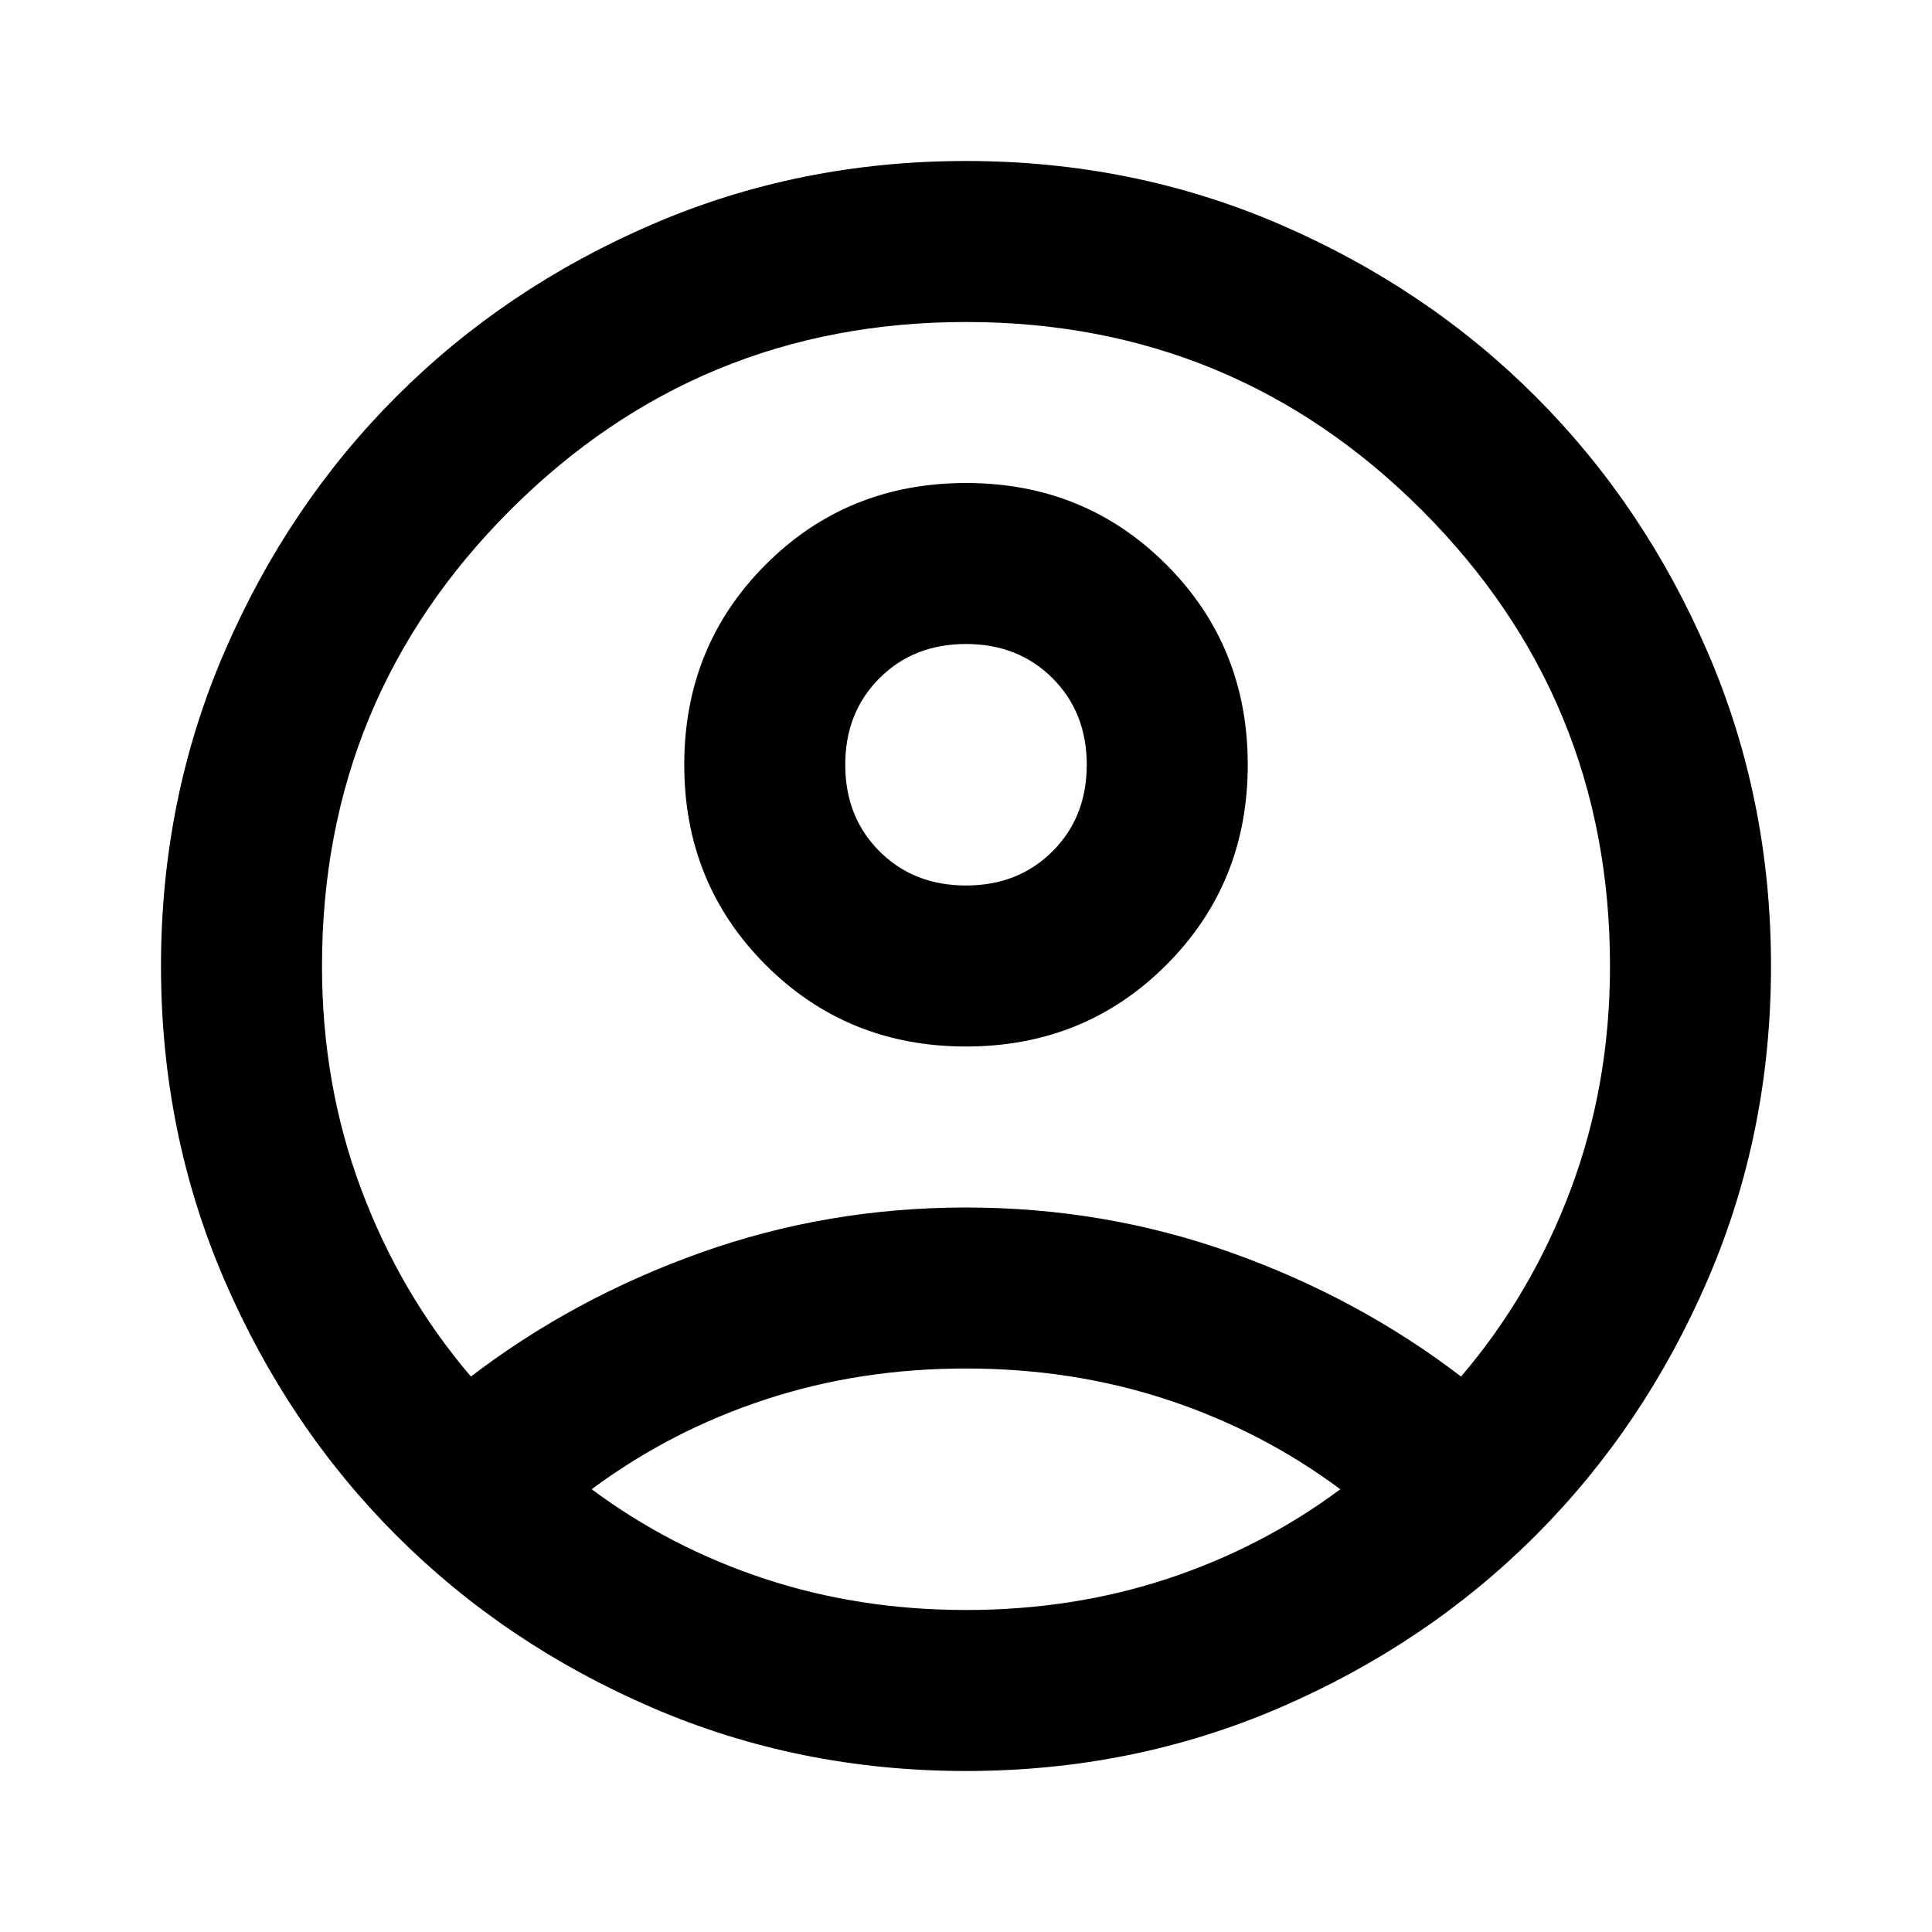
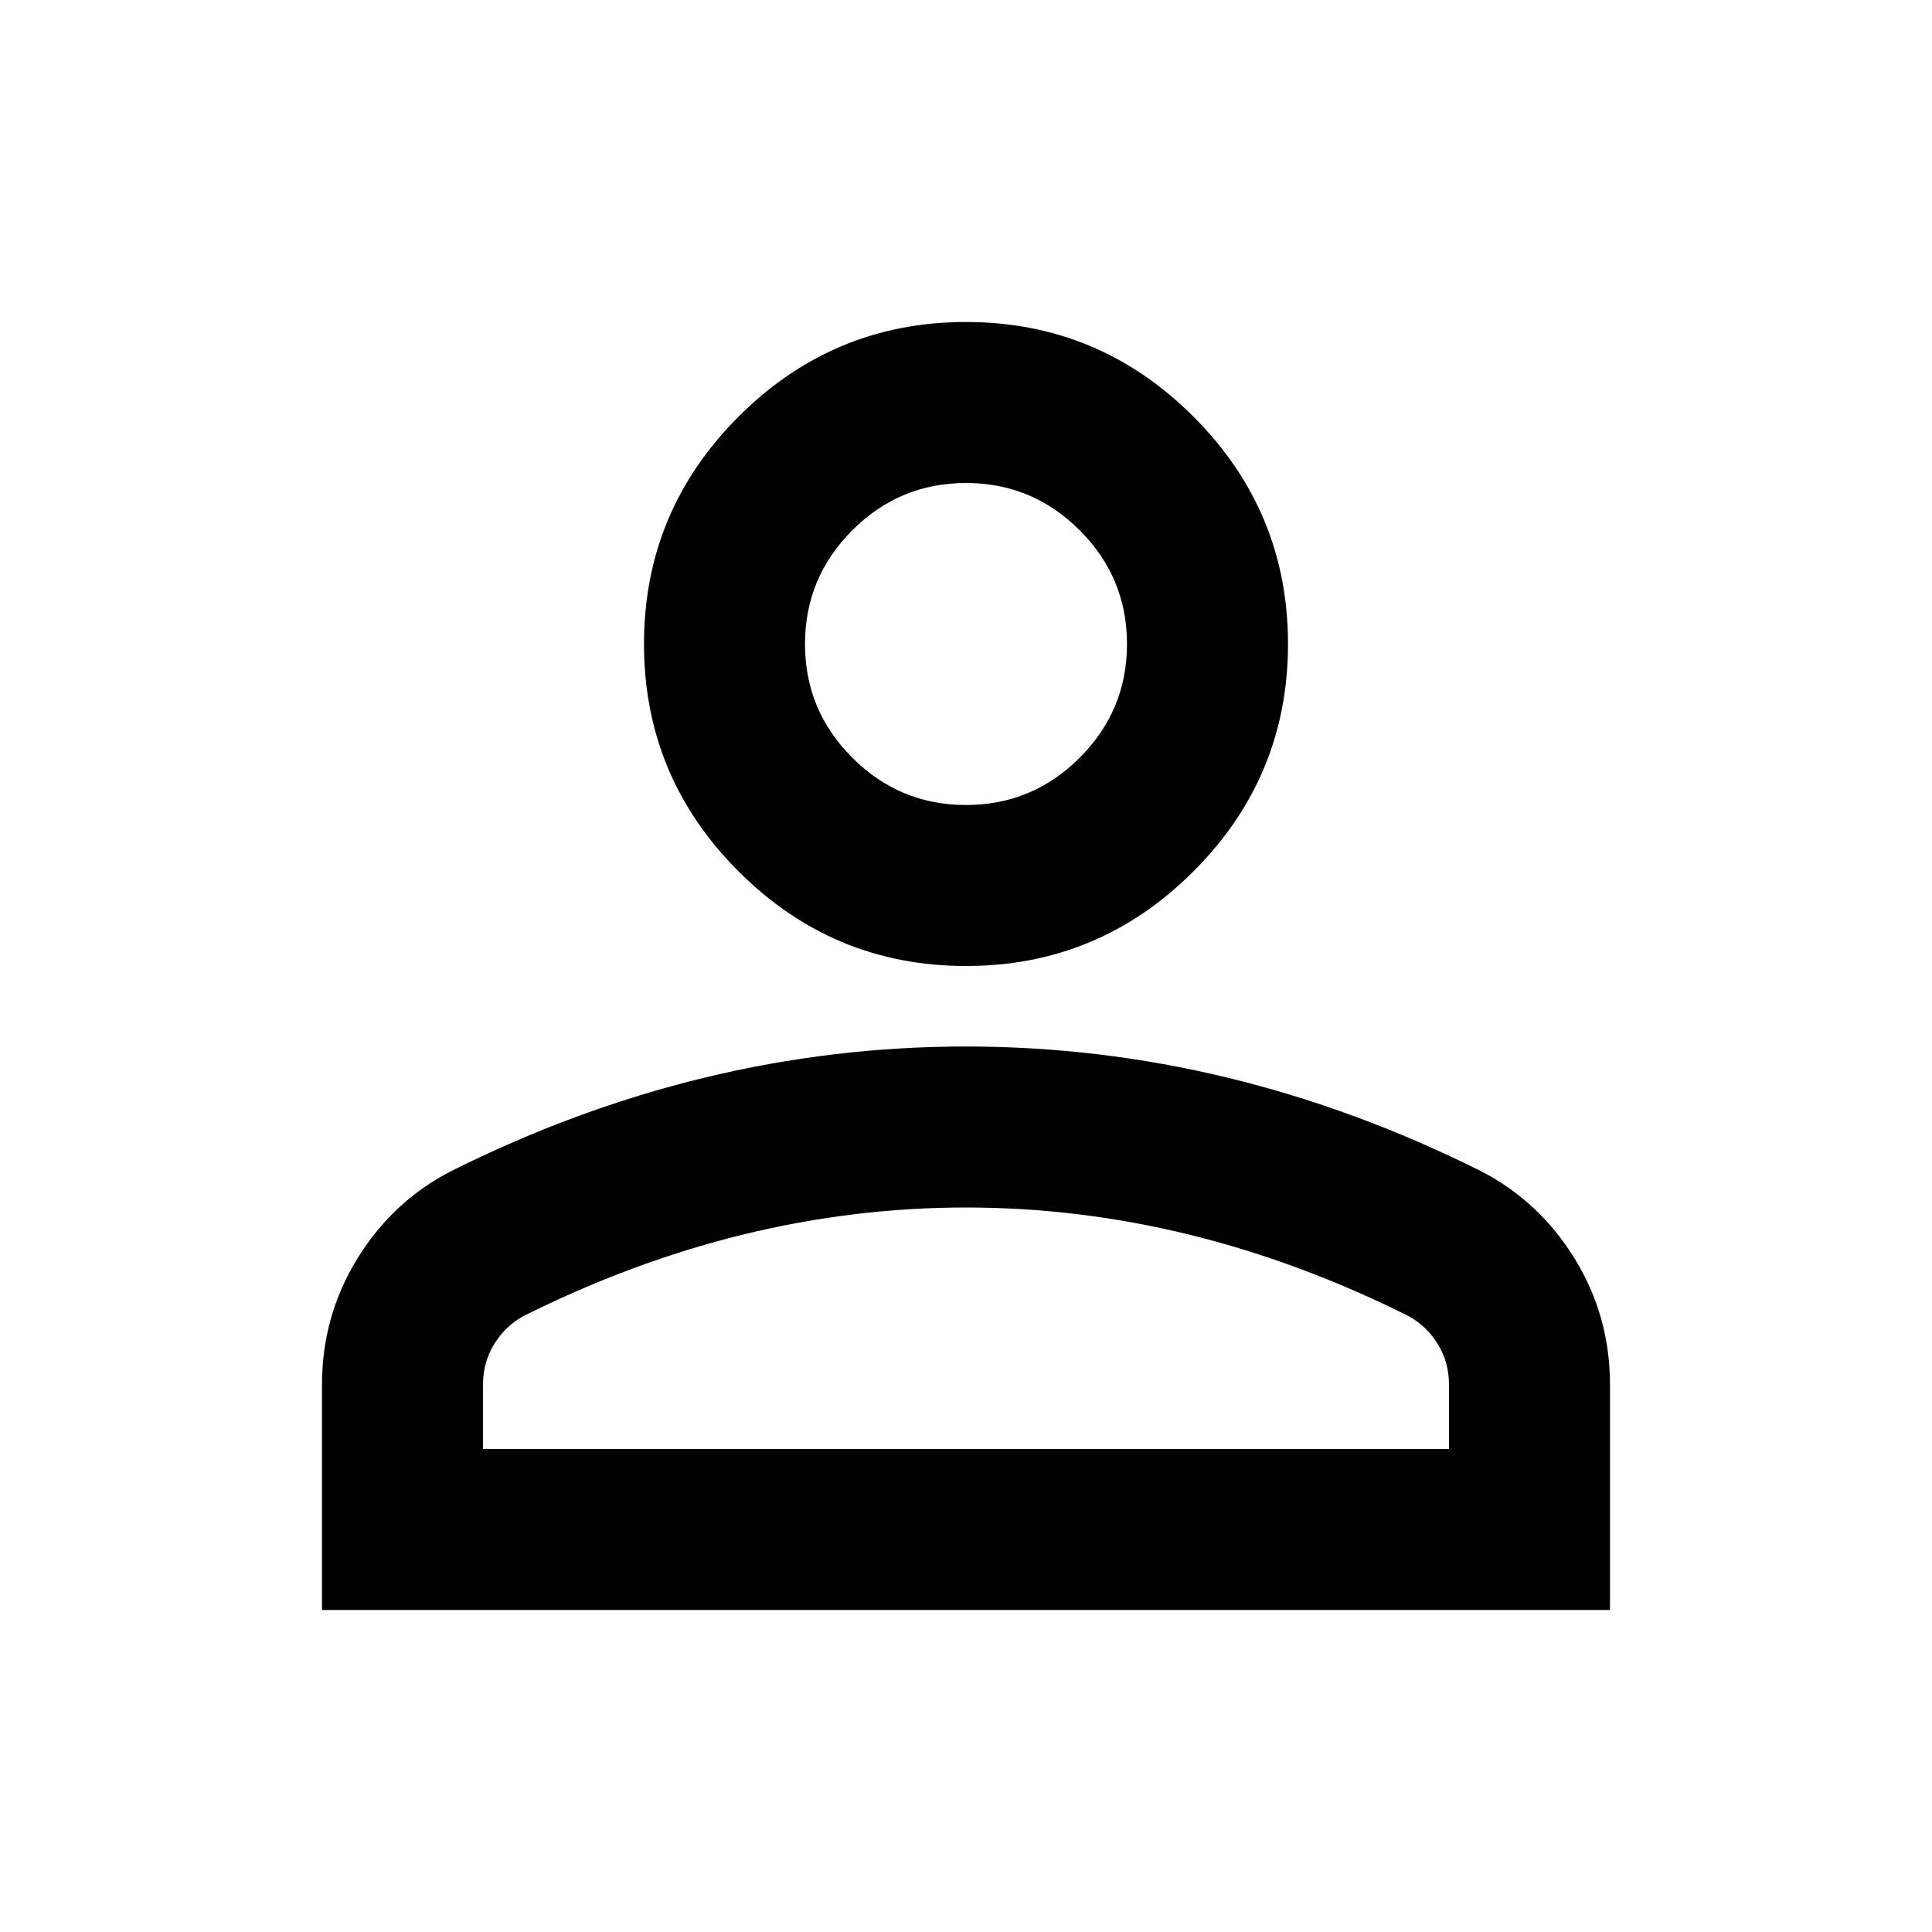
<svg xmlns="http://www.w3.org/2000/svg" height="24" viewBox="0 -960 960 960" width="24">
-   <path d="M234-276q51-39 114-61.5T480-360q69 0 132 22.5T726-276q35-41 54.5-93T800-480q0-133-93.5-226.5T480-800q-133 0-226.5 93.5T160-480q0 59 19.5 111t54.5 93Zm246-164q-59 0-99.5-40.5T340-580q0-59 40.5-99.5T480-720q59 0 99.5 40.5T620-580q0 59-40.5 99.5T480-440Zm0 360q-83 0-156-31.5T197-197q-54-54-85.5-127T80-480q0-83 31.5-156T197-763q54-54 127-85.5T480-880q83 0 156 31.5T763-763q54 54 85.5 127T880-480q0 83-31.5 156T763-197q-54 54-127 85.5T480-80Zm0-80q53 0 100-15.5t86-44.5q-39-29-86-44.5T480-280q-53 0-100 15.5T294-220q39 29 86 44.5T480-160Zm0-360q26 0 43-17t17-43q0-26-17-43t-43-17q-26 0-43 17t-17 43q0 26 17 43t43 17Zm0-60Zm0 360Z" />
+   <path d="M480-480q-66 0-113-47t-47-113q0-66 47-113t113-47q66 0 113 47t47 113q0 66-47 113t-113 47ZM160-160v-112q0-34 17.5-62.5T224-378q62-31 126-46.5T480-440q66 0 130 15.5T736-378q29 15 46.5 43.5T800-272v112H160Zm80-80h480v-32q0-11-5.5-20T700-306q-54-27-109-40.5T480-360q-56 0-111 13.5T260-306q-9 5-14.5 14t-5.5 20v32Zm240-320q33 0 56.5-23.5T560-640q0-33-23.5-56.5T480-720q-33 0-56.5 23.5T400-640q0 33 23.5 56.5T480-560Zm0-80Zm0 400Z" />
</svg>
